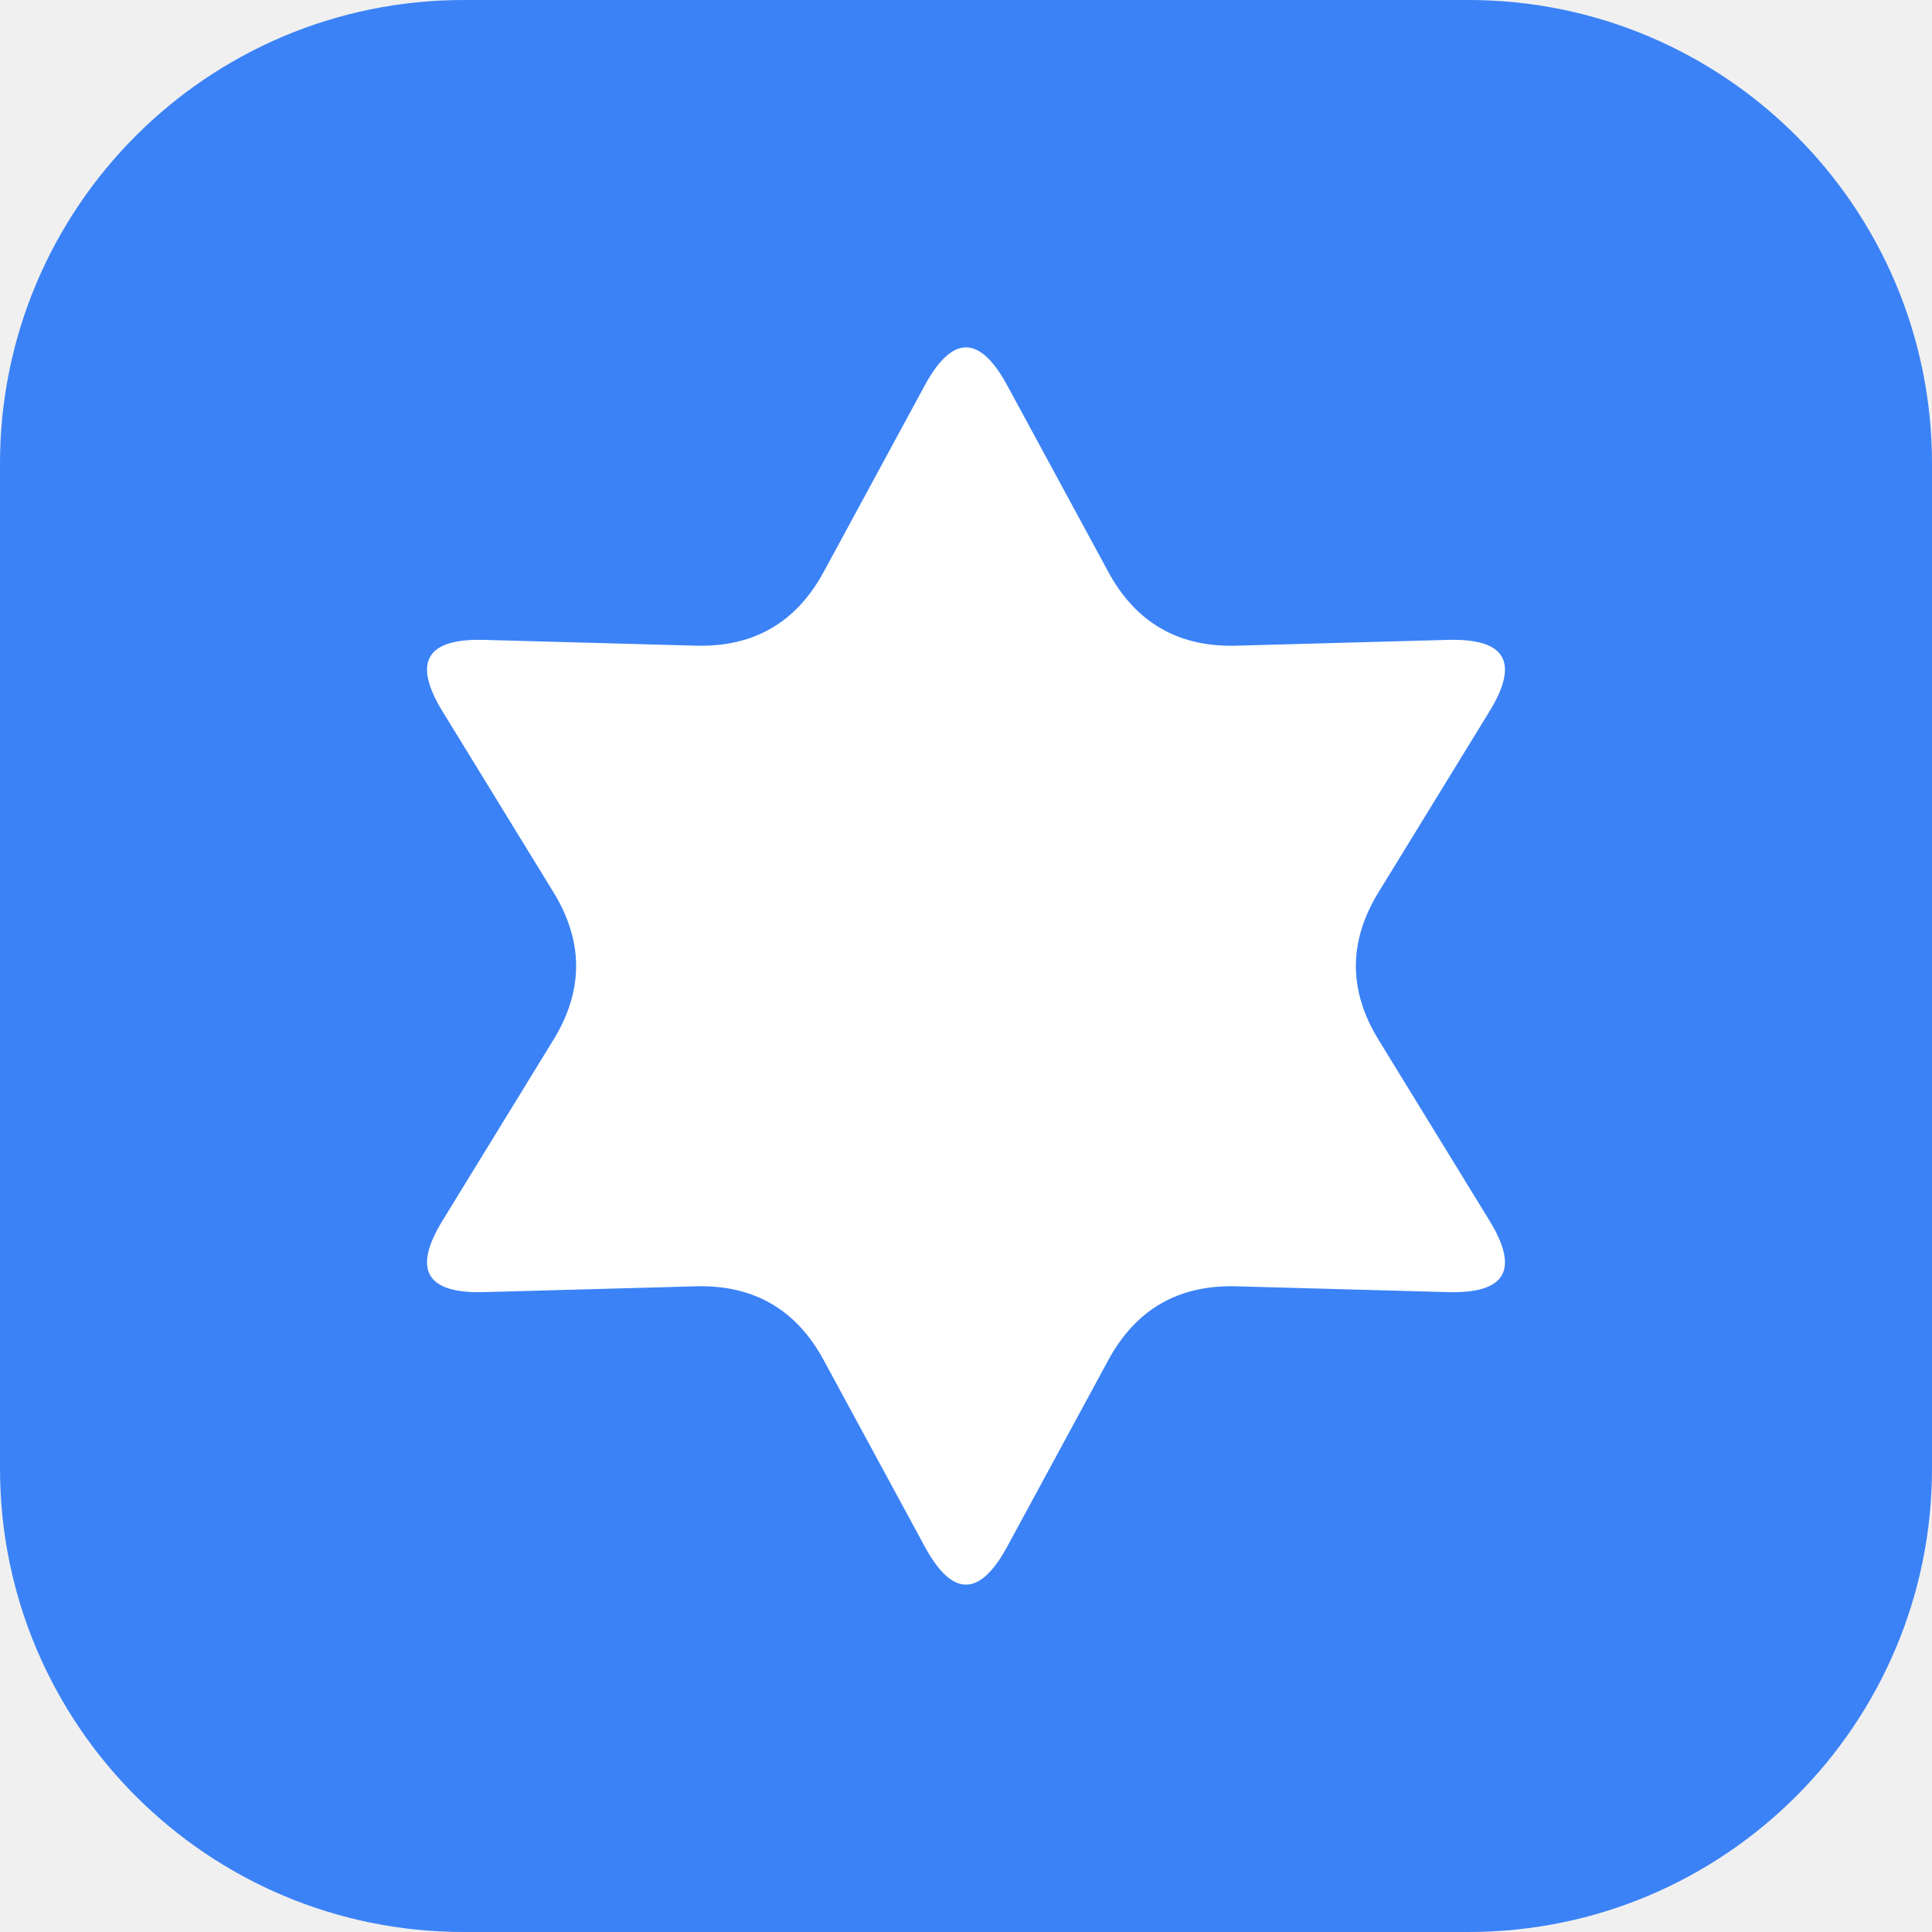
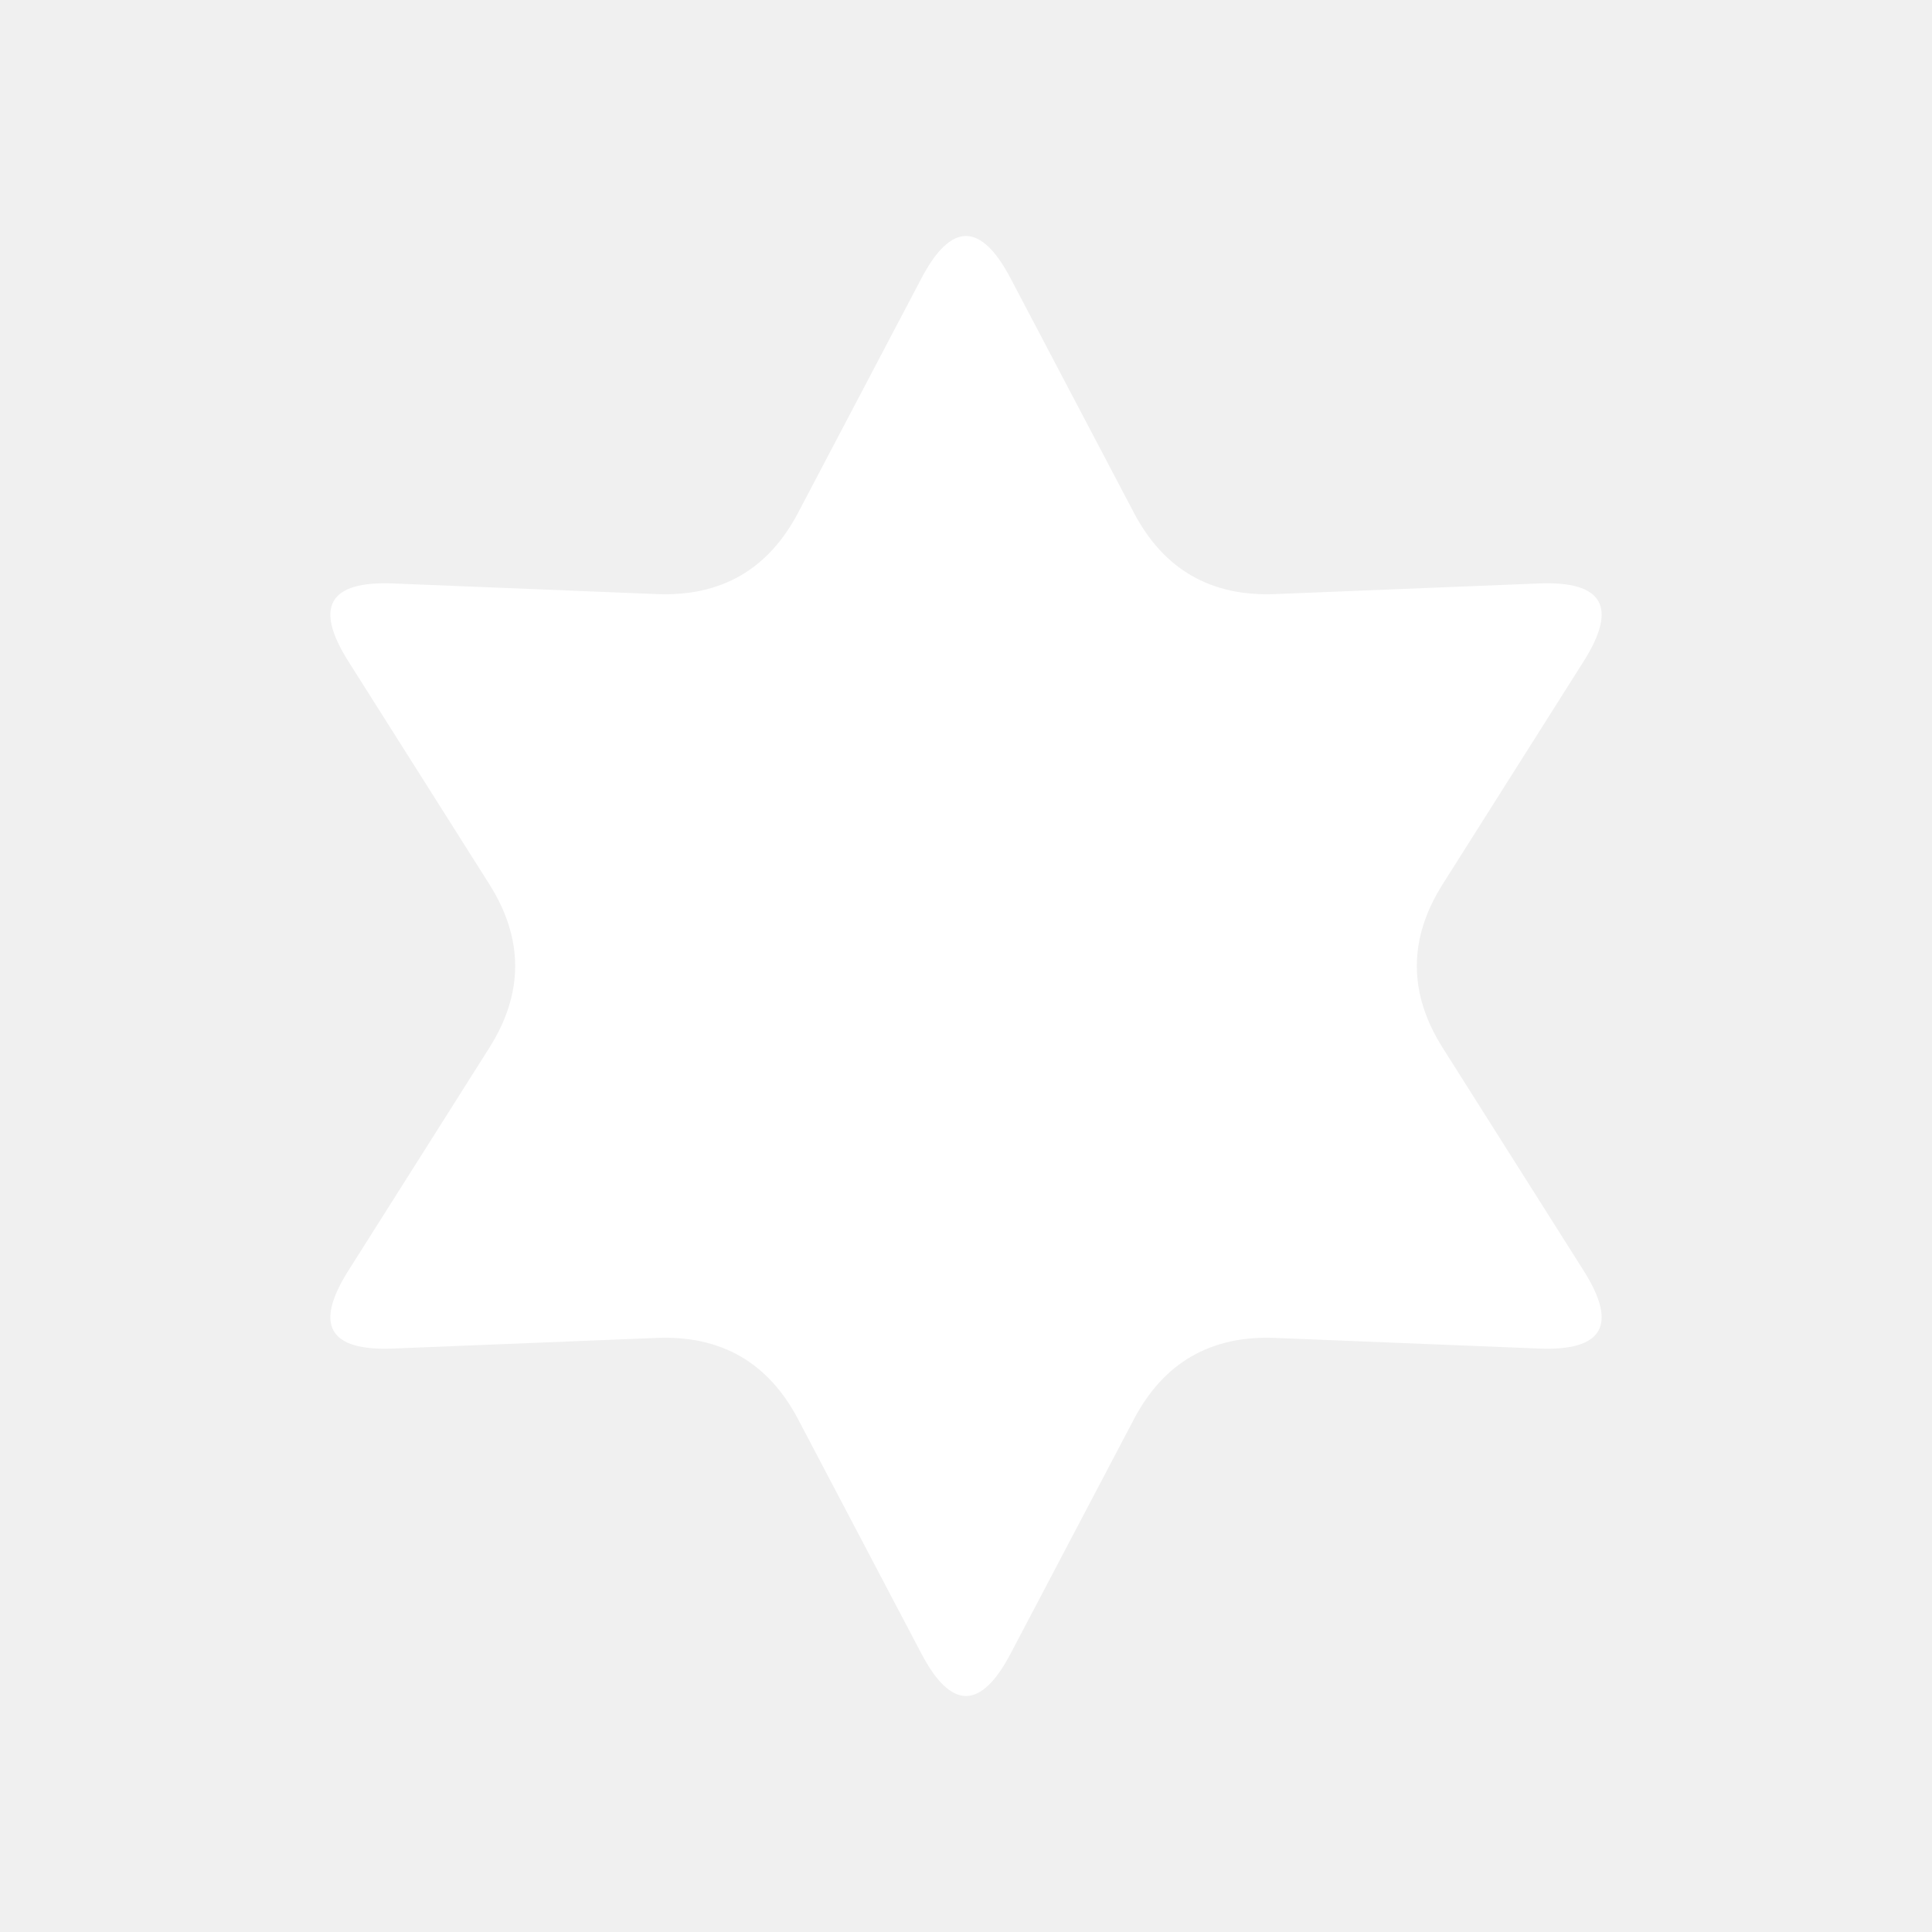
<svg xmlns="http://www.w3.org/2000/svg" viewBox="0 0 100 100">
-   <rect width="100" height="100" rx="24" fill="#3b82f6" />
-   <path d="M 47.86 19.96 Q 50.00 16.00 52.14 19.96 L 57.36 29.59 Q 59.50 33.55 64.00 33.42 L 74.95 33.12 Q 79.44 33.00 77.09 36.83 L 71.36 46.17 Q 69.00 50.00 71.36 53.83 L 77.09 63.17 Q 79.44 67.00 74.95 66.88 L 64.00 66.58 Q 59.50 66.45 57.36 70.41 L 52.14 80.04 Q 50.00 84.00 47.86 80.04 L 42.64 70.41 Q 40.50 66.45 36.00 66.58 L 25.05 66.88 Q 20.56 67.00 22.91 63.17 L 28.64 53.83 Q 31.00 50.00 28.64 46.17 L 22.91 36.83 Q 20.56 33.00 25.05 33.12 L 36.00 33.42 Q 40.50 33.55 42.64 29.59 Z" fill="#ffffff" />
+   <style>.s{fill:#ffffff}@media (prefers-color-scheme: light){.s{fill:#0a0a0b}}</style>
+   <path class="s" d="M 47.68 14.43 Q 50.00 10.00 52.32 14.43 L 58.68 26.52 Q 61.00 30.95 66.00 30.75 L 79.65 30.20 Q 84.64 30.00 81.97 34.23 L 74.67 45.77 Q 72.00 50.00 74.67 54.23 L 81.97 65.77 Q 84.64 70.00 79.65 69.80 L 66.00 69.25 Q 61.00 69.05 58.68 73.48 L 52.32 85.57 Q 50.00 90.00 47.68 85.57 L 41.32 73.48 Q 39.00 69.05 34.00 69.25 L 20.35 69.80 Q 15.36 70.00 18.03 65.77 L 25.33 54.23 Q 28.00 50.00 25.33 45.77 L 18.03 34.23 Q 15.36 30.00 20.35 30.20 L 34.00 30.75 Q 39.00 30.95 41.32 26.52 Z" />
</svg>
